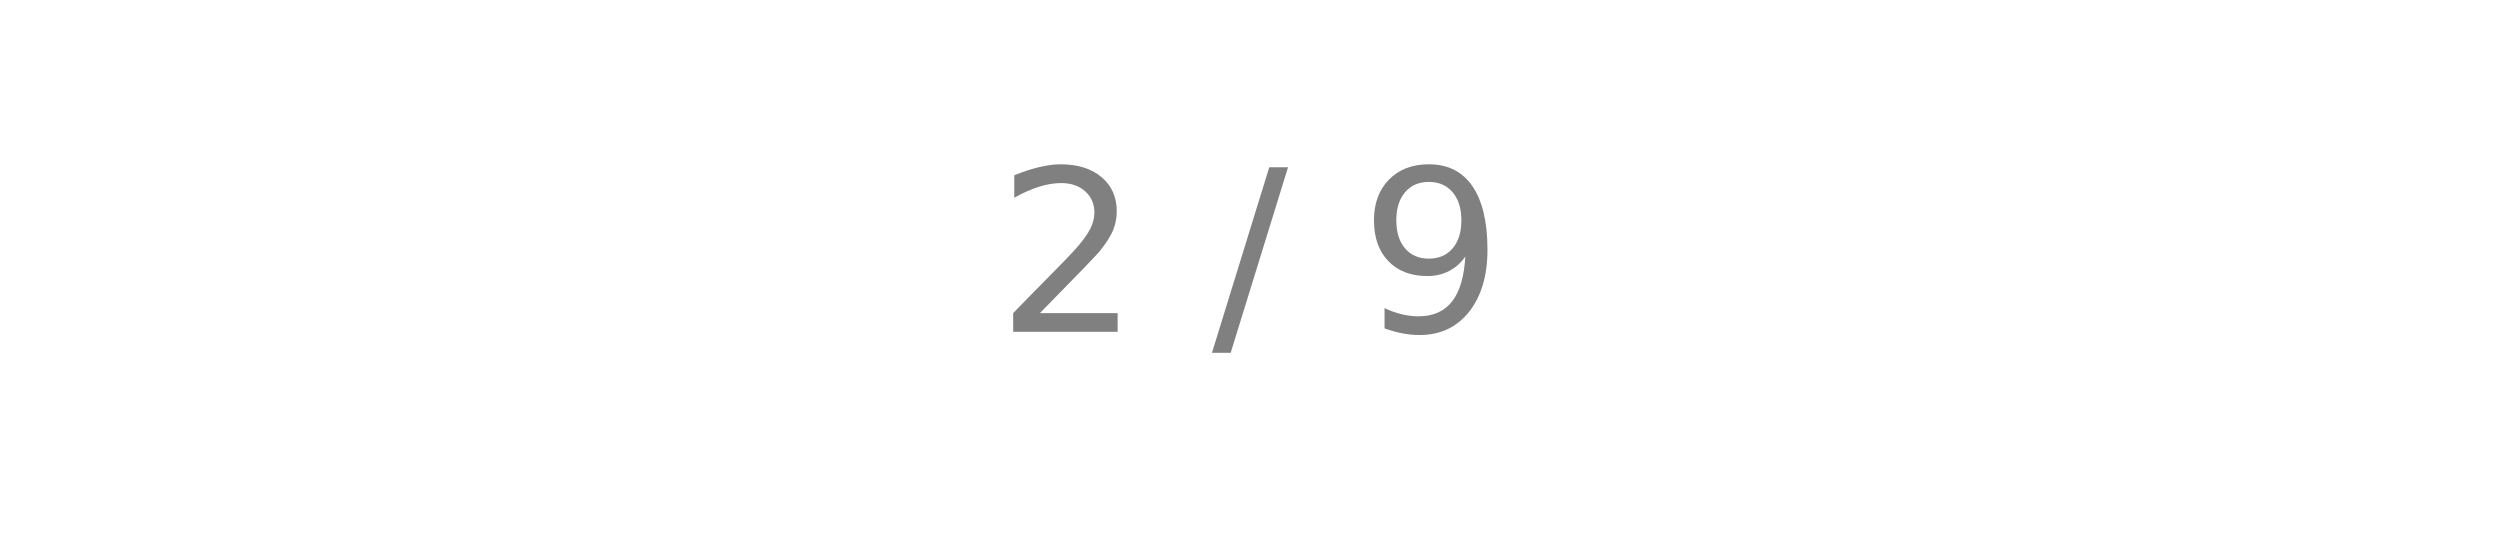
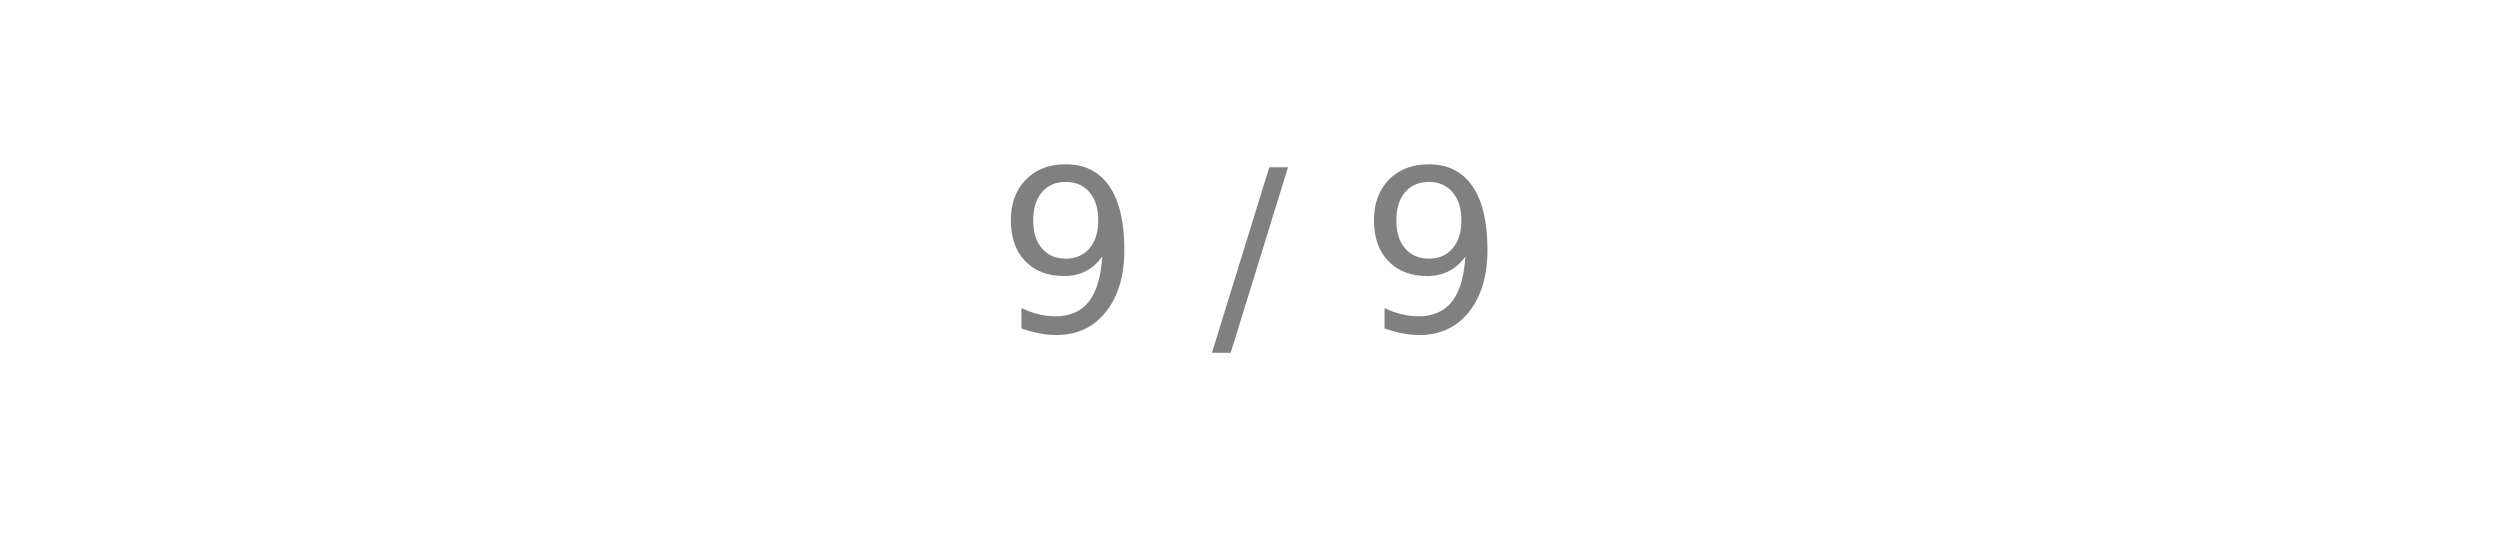
<svg xmlns="http://www.w3.org/2000/svg" width="720pt" height="154.286pt" viewBox="0 0 720 154.286" version="1.1">
  <defs>
    <style type="text/css">*{stroke-linejoin: round; stroke-linecap: butt}</style>
  </defs>
  <g id="figure_1">
    <g id="patch_1">
      <path d="M 0 154.286  L 720 154.286  L 720 0  L 0 0  L 0 154.286  z " style="fill: none" />
    </g>
    <g id="axes_1">
      <g id="text_1">
-         <g clip-path="url(#p3621ad15e8)">
-           <text style="font-size: 65px; font-family: 'DejaVu Sans', 'Bitstream Vera Sans', 'Computer Modern Sans Serif', 'Lucida Grande', 'Verdana', 'Geneva', 'Lucid', 'Arial', 'Helvetica', 'Avant Garde', sans-serif; text-anchor: middle; fill: #808080" x="360" y="95.566" transform="rotate(-0 360 95.56629)">2 / 9</text>
+         <g clip-path="url(#pf9b3e51f1b)">
+           <text style="font-size: 65px; font-family: 'DejaVu Sans', 'Bitstream Vera Sans', 'Computer Modern Sans Serif', 'Lucida Grande', 'Verdana', 'Geneva', 'Lucid', 'Arial', 'Helvetica', 'Avant Garde', sans-serif; text-anchor: middle; fill: #808080" x="360" y="95.566" transform="rotate(-0 360 95.56629)">9 / 9</text>
        </g>
      </g>
    </g>
  </g>
  <defs>
-     <clipPath id="p3621ad15e8">
+     <clipPath id="pf9b3e51f1b">
      <rect x="0" y="0" width="720" height="154.286" />
    </clipPath>
  </defs>
</svg>
